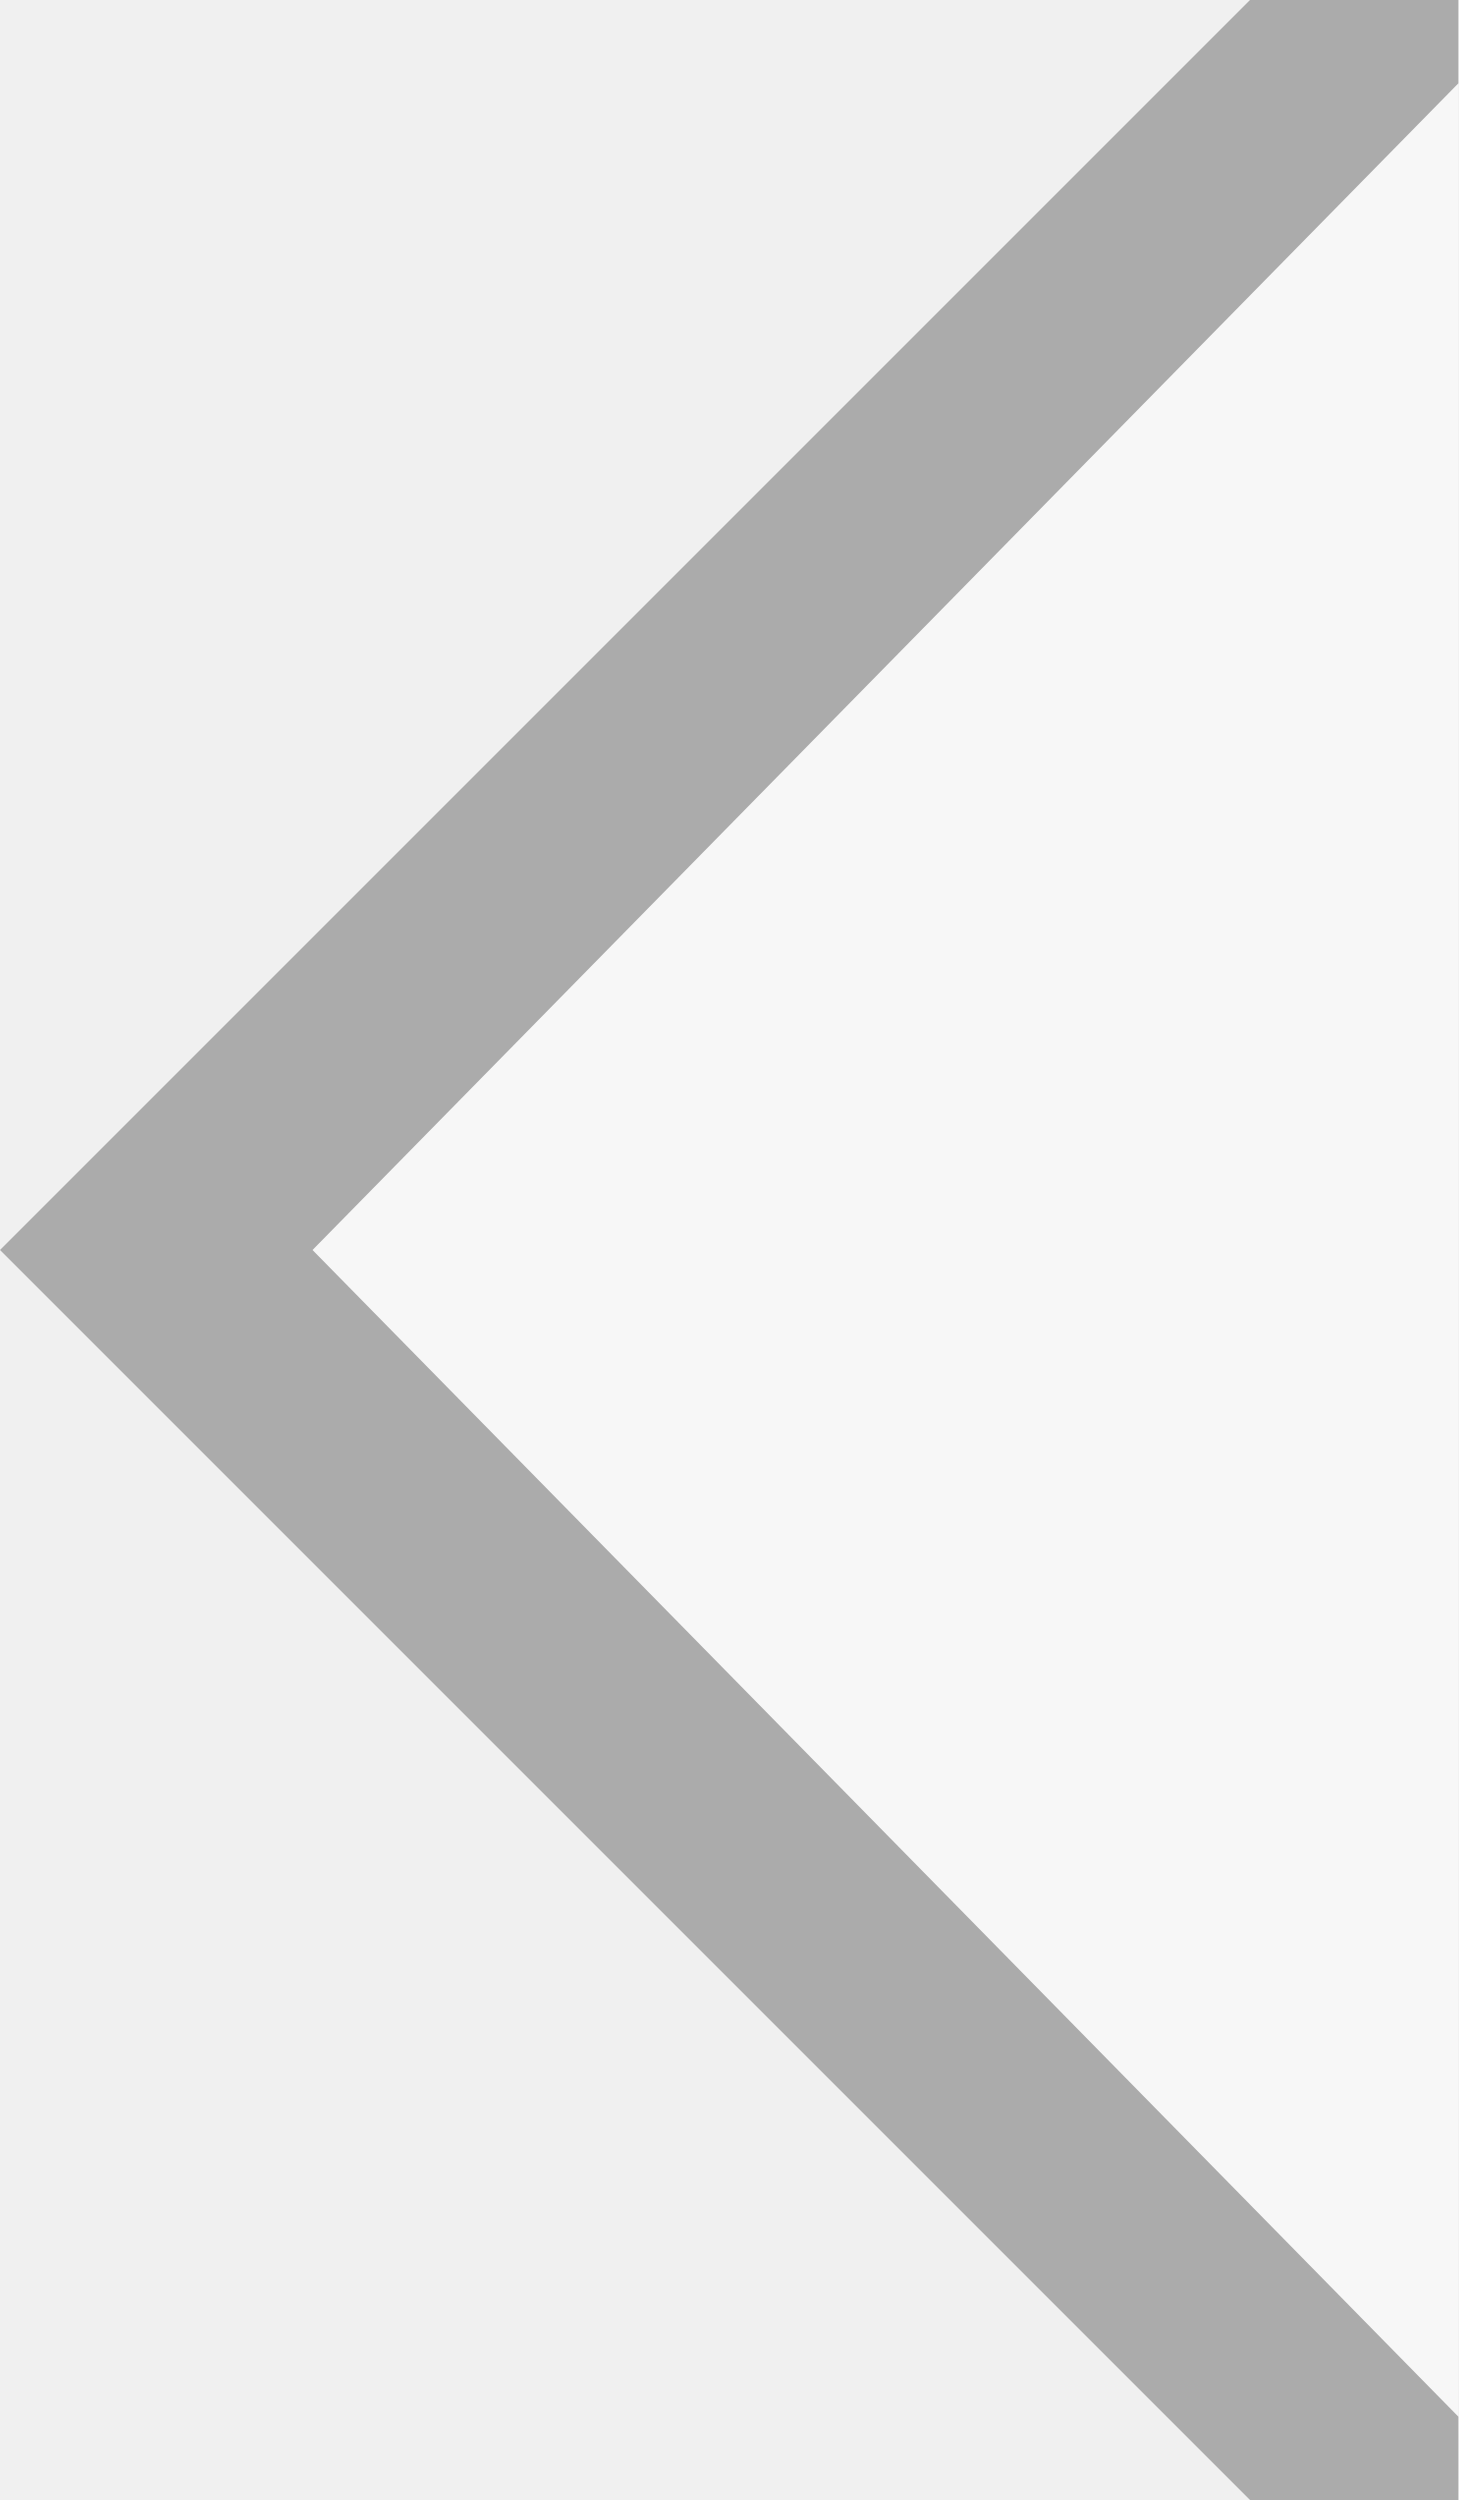
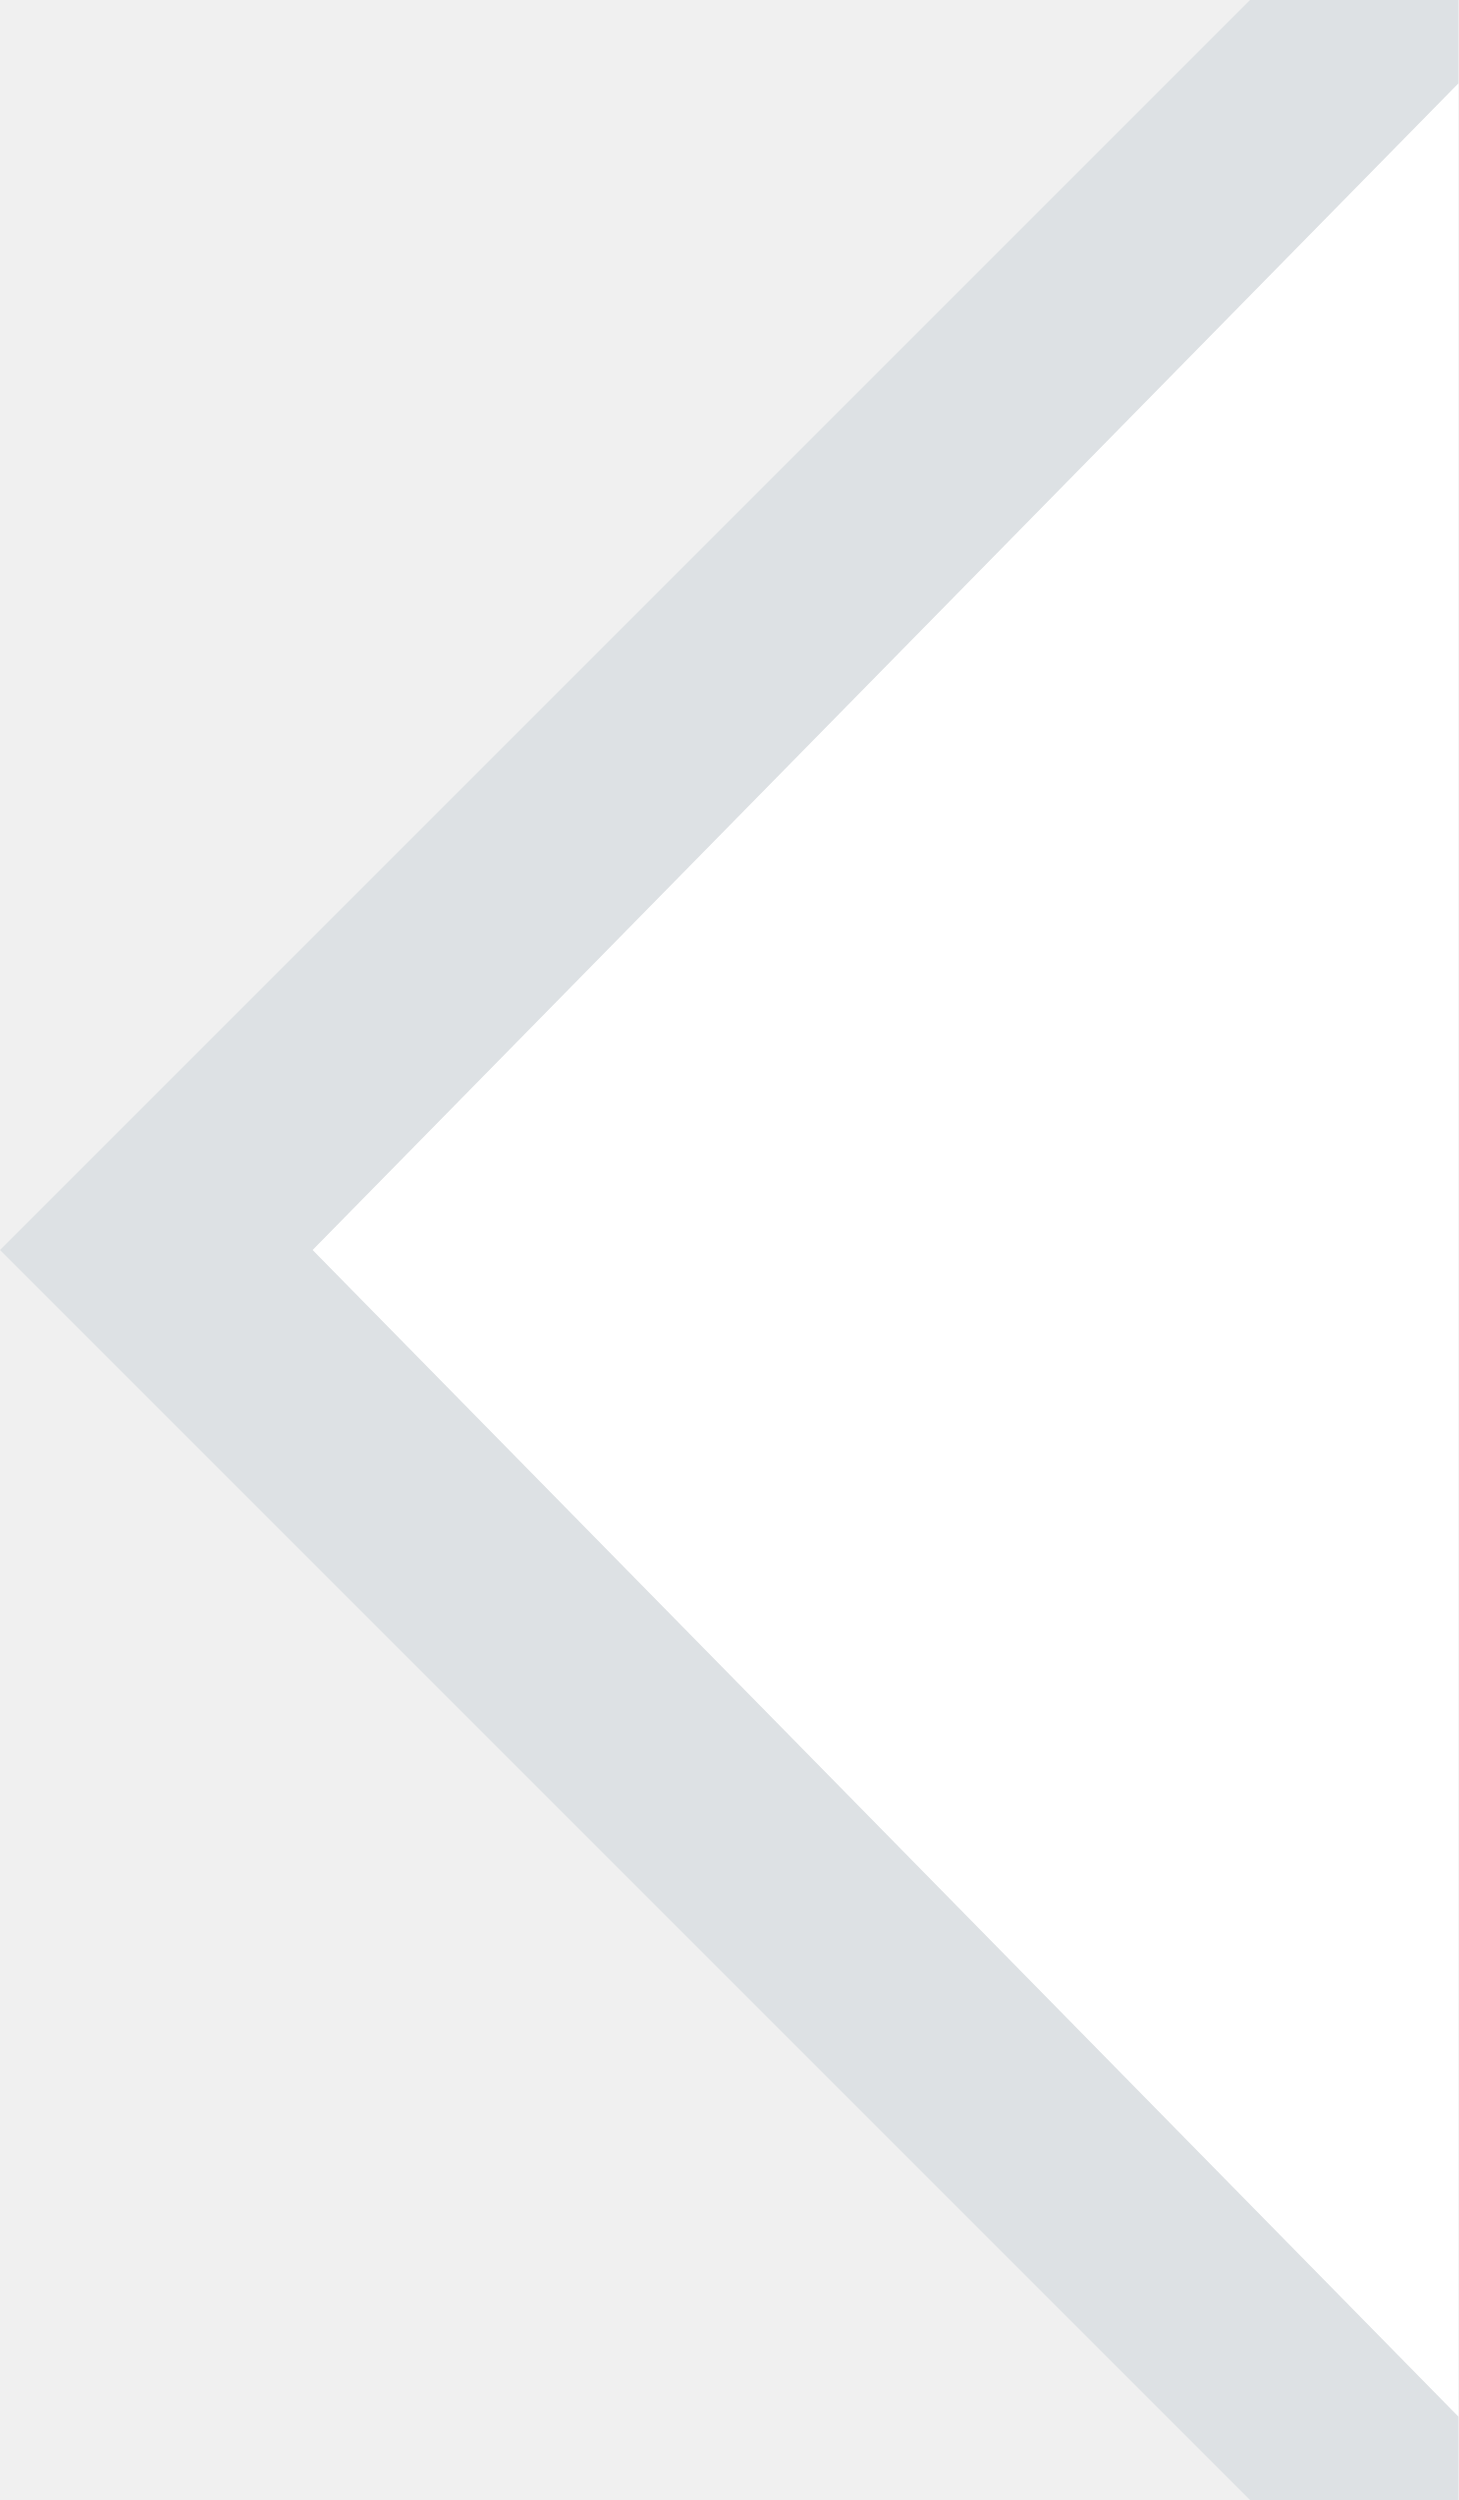
<svg xmlns="http://www.w3.org/2000/svg" width="7" height="12" viewBox="0 0 7 12">
-   <path fill="#f7f7f7" d="M7,11.6 7,.4 1.5,6z" />
-   <path fill="#ababab" d="M7,0 6,0 0,6 6,12 7,12 7,11.6 1.5,6 7,.4z" />
+   <path fill="#ffffff" d="M7,11.6 7,.4 1.5,6z" />
+   <path fill="#dde1e4" d="M7,0 6,0 0,6 6,12 7,12 7,11.6 1.5,6 7,.4z" />
</svg>
